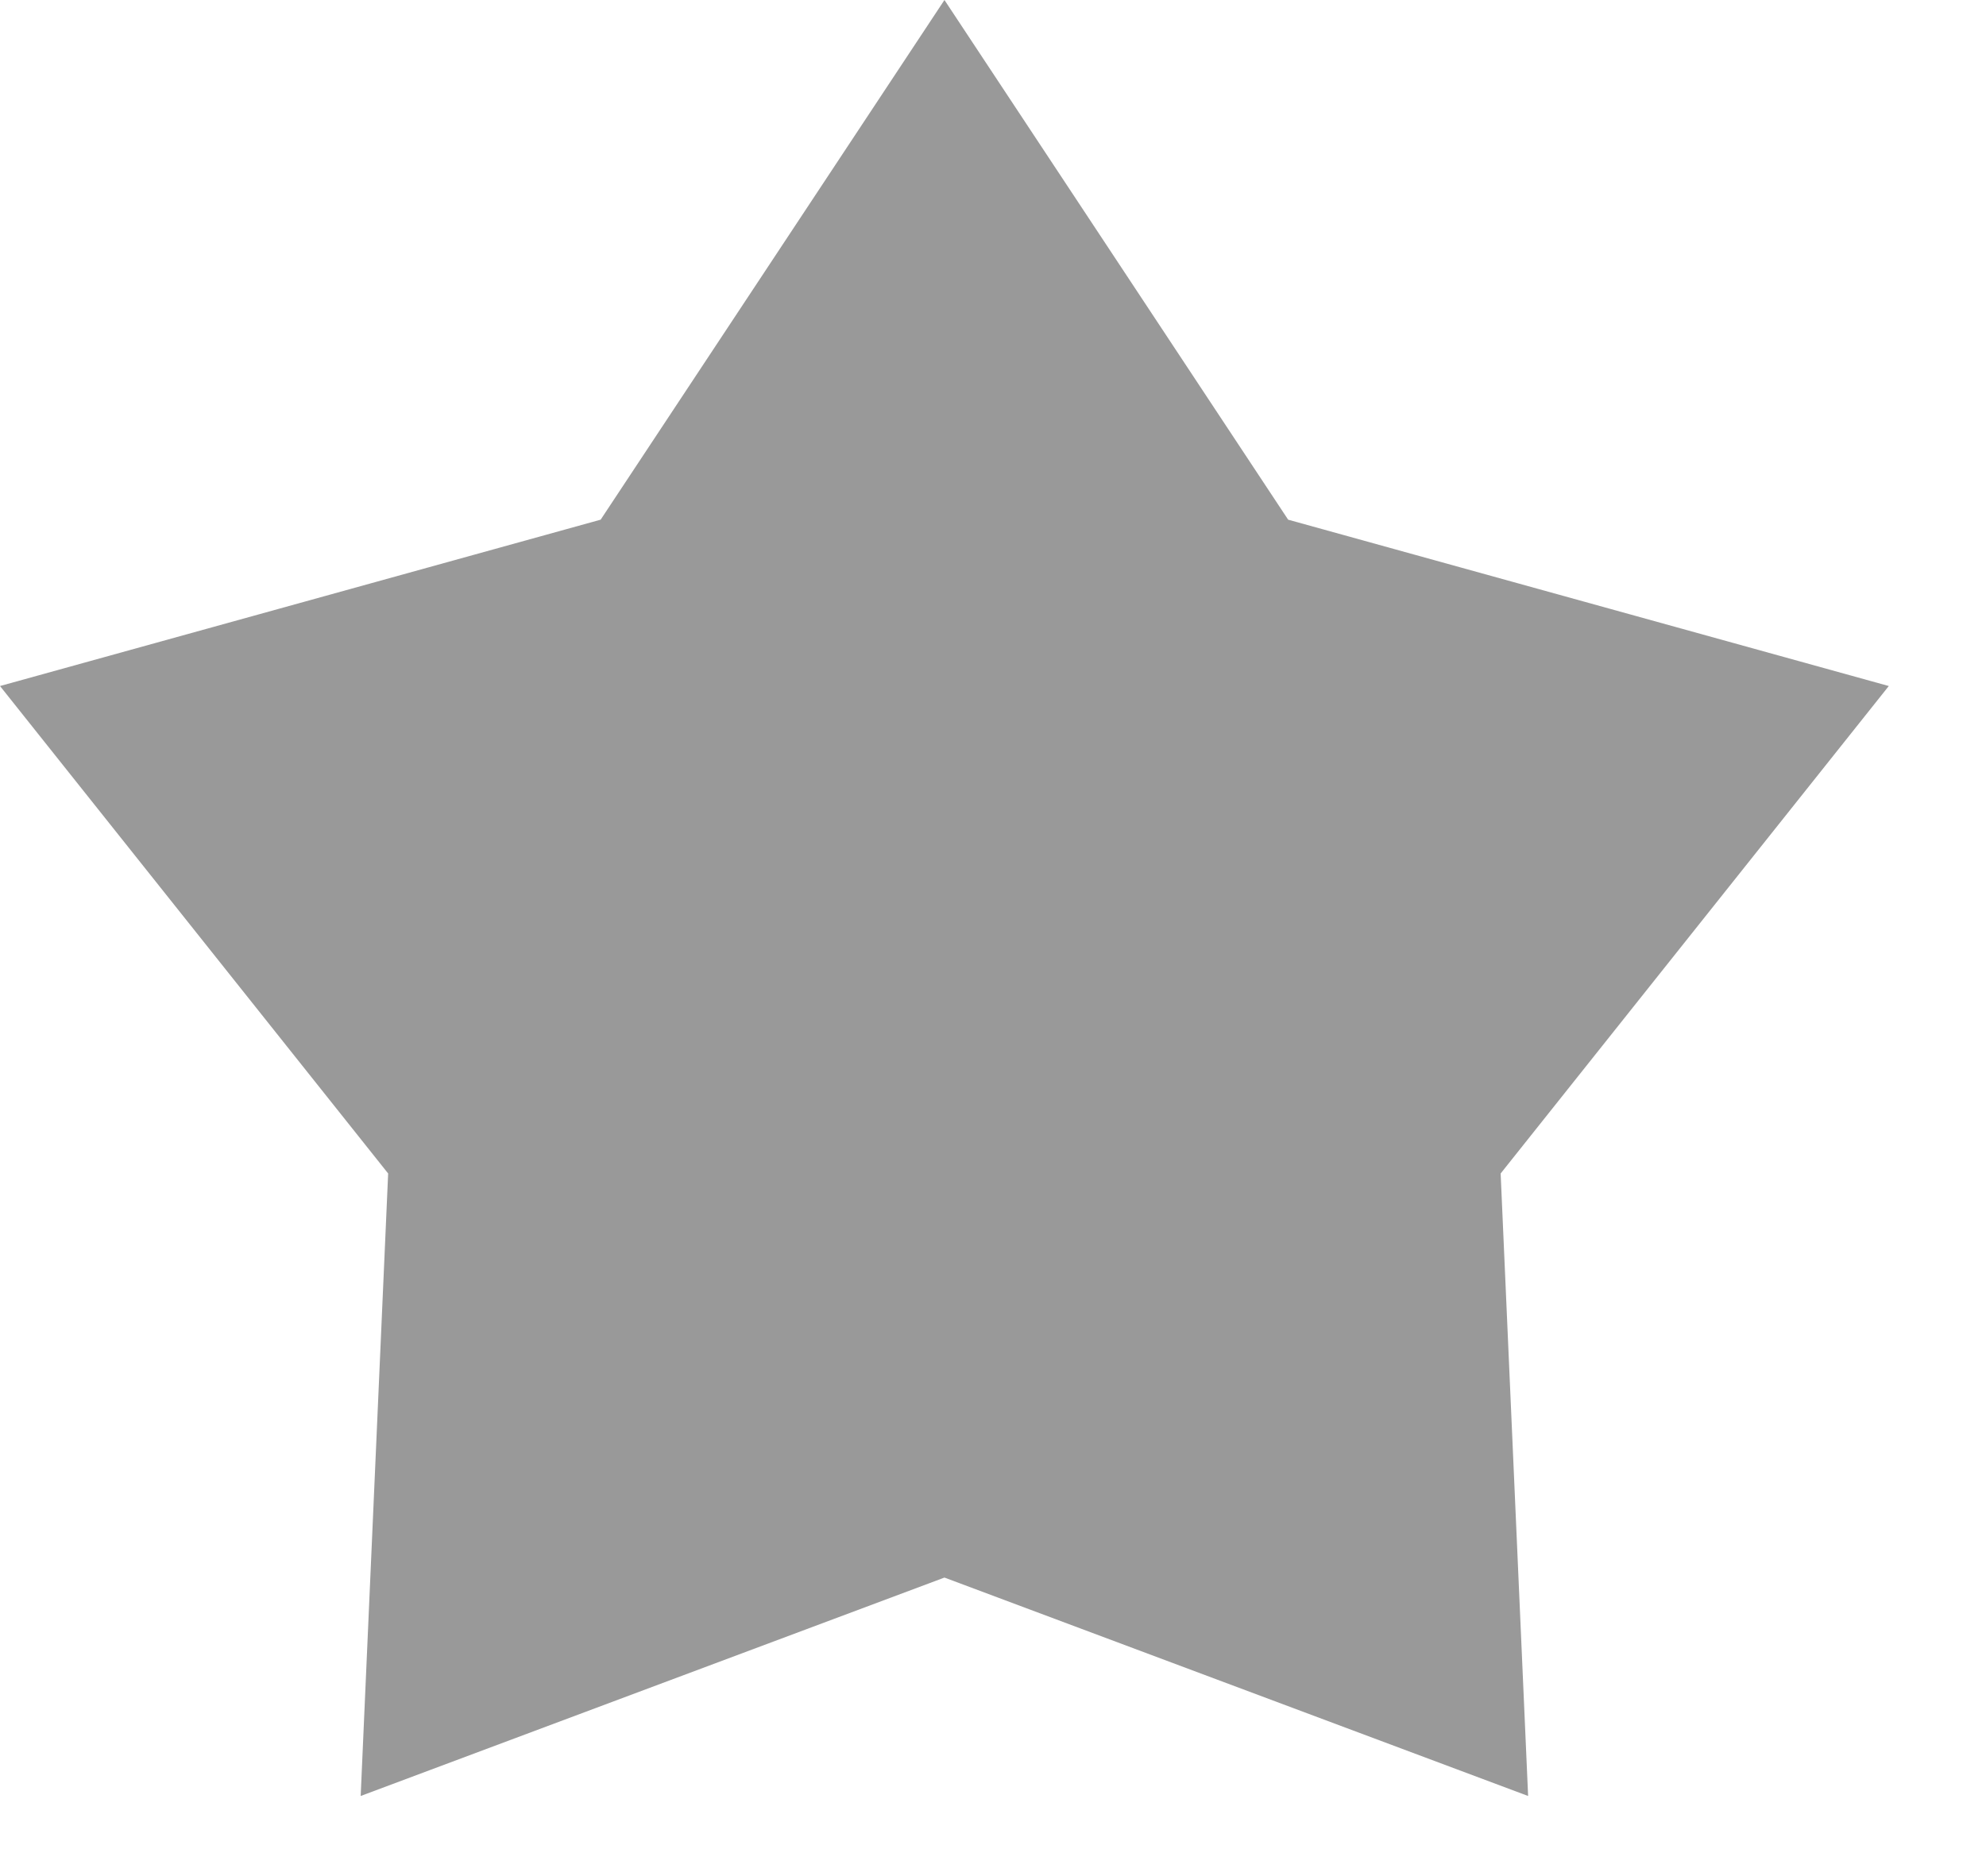
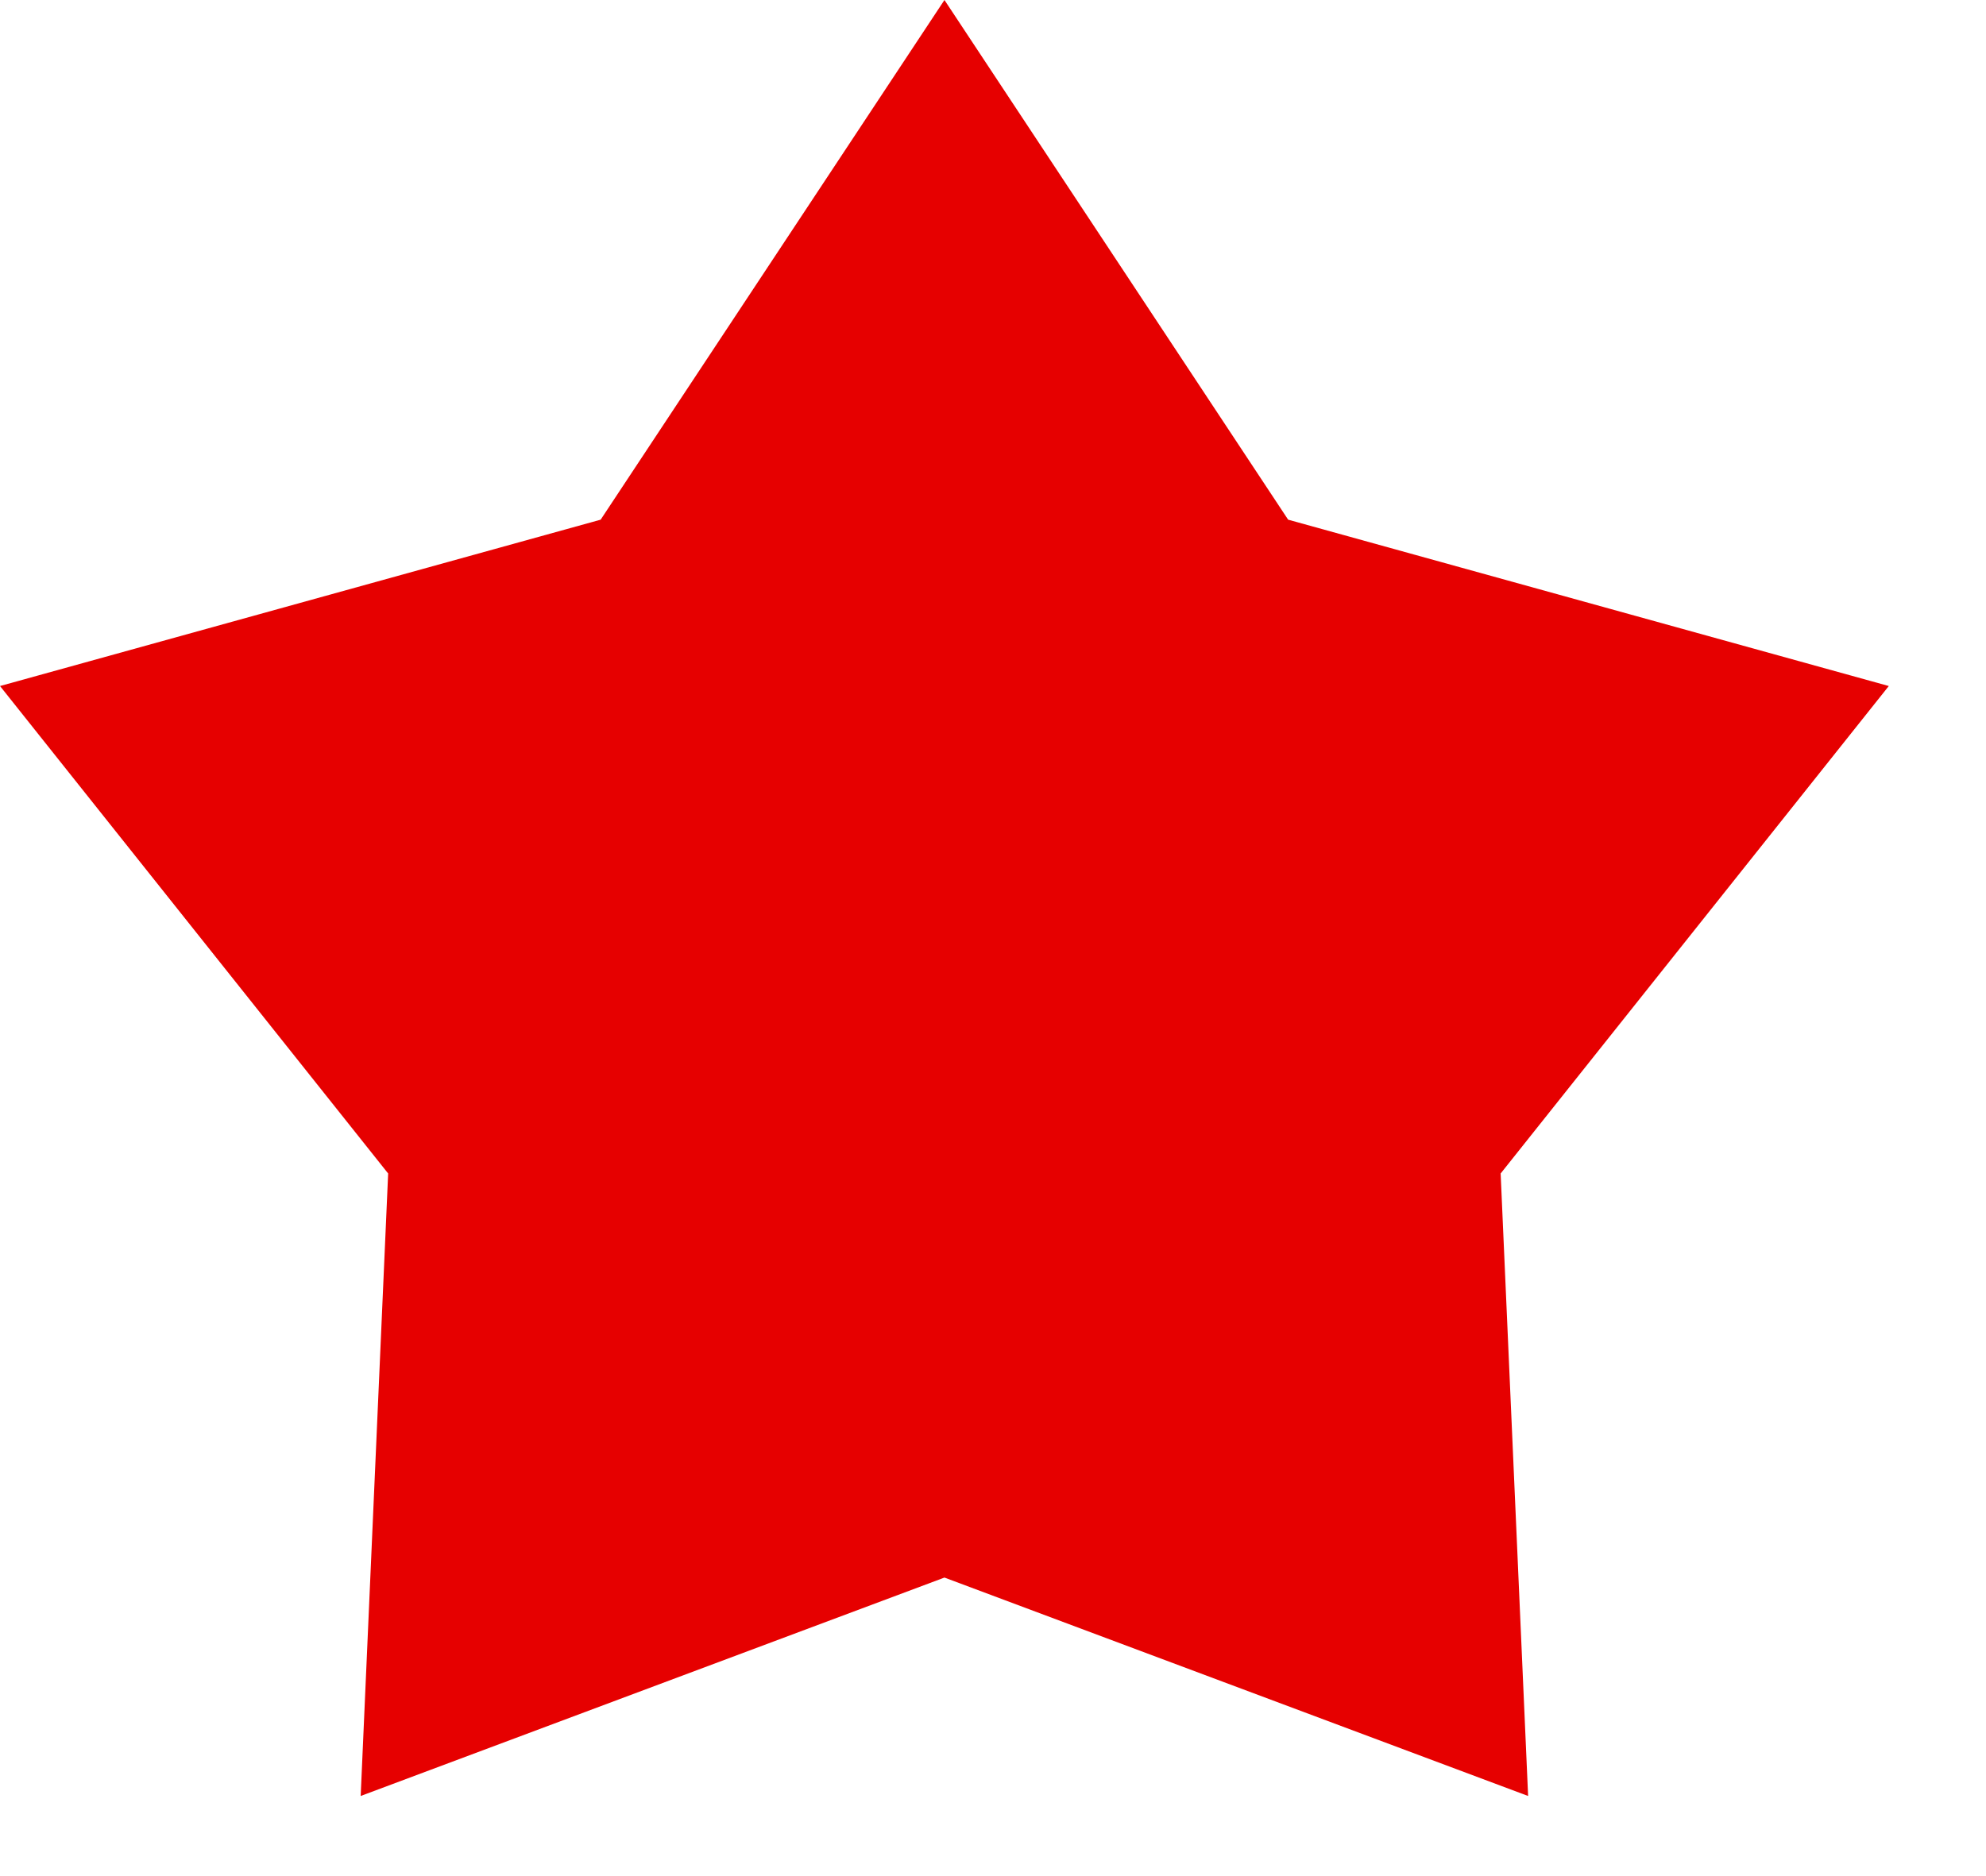
<svg xmlns="http://www.w3.org/2000/svg" width="18" height="17" viewBox="0 0 18 17" fill="none">
-   <path d="M8.56 0L11.675 4.711L17.119 6.219L13.601 10.638L13.85 16.281L8.56 14.301L3.269 16.281L3.518 10.638L6.19888e-05 6.219L5.444 4.711L8.56 0Z" fill="#999999" />
+   <path d="M8.56 0L11.675 4.711L17.119 6.219L13.601 10.638L13.85 16.281L8.56 14.301L3.269 16.281L3.518 10.638L6.19888e-05 6.219L5.444 4.711L8.56 0Z" fill="#E60000" />
</svg>
